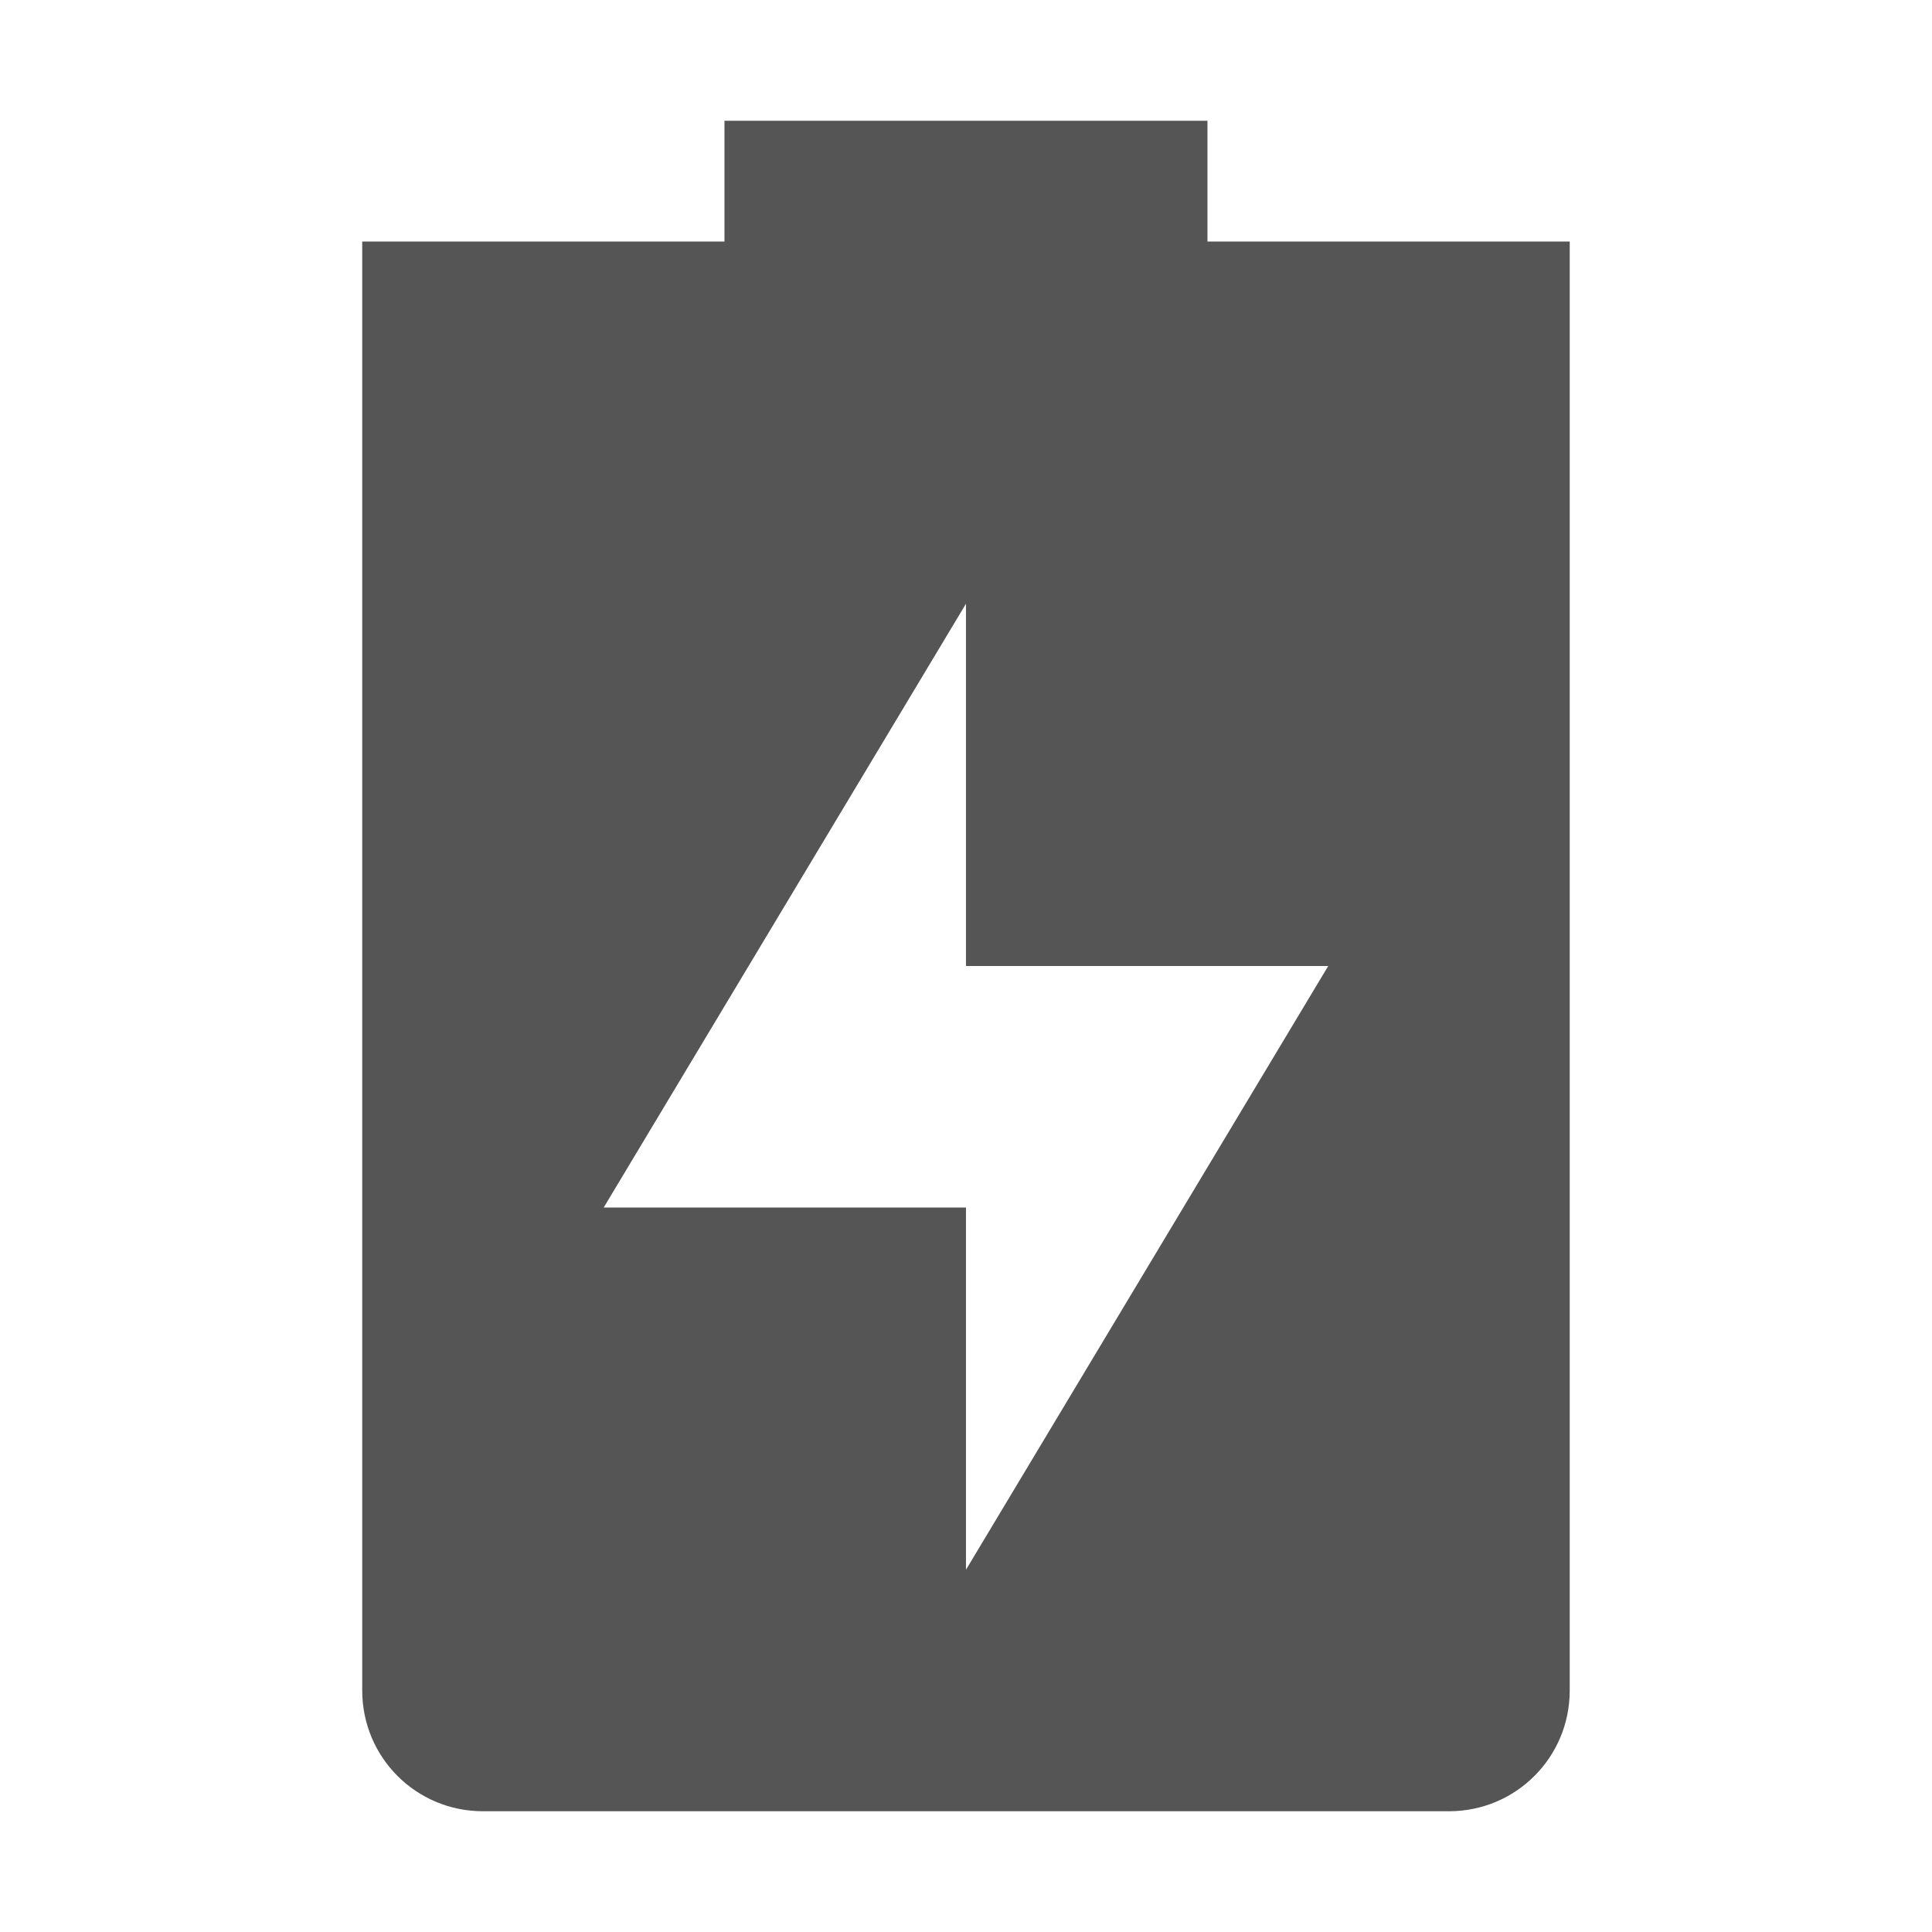
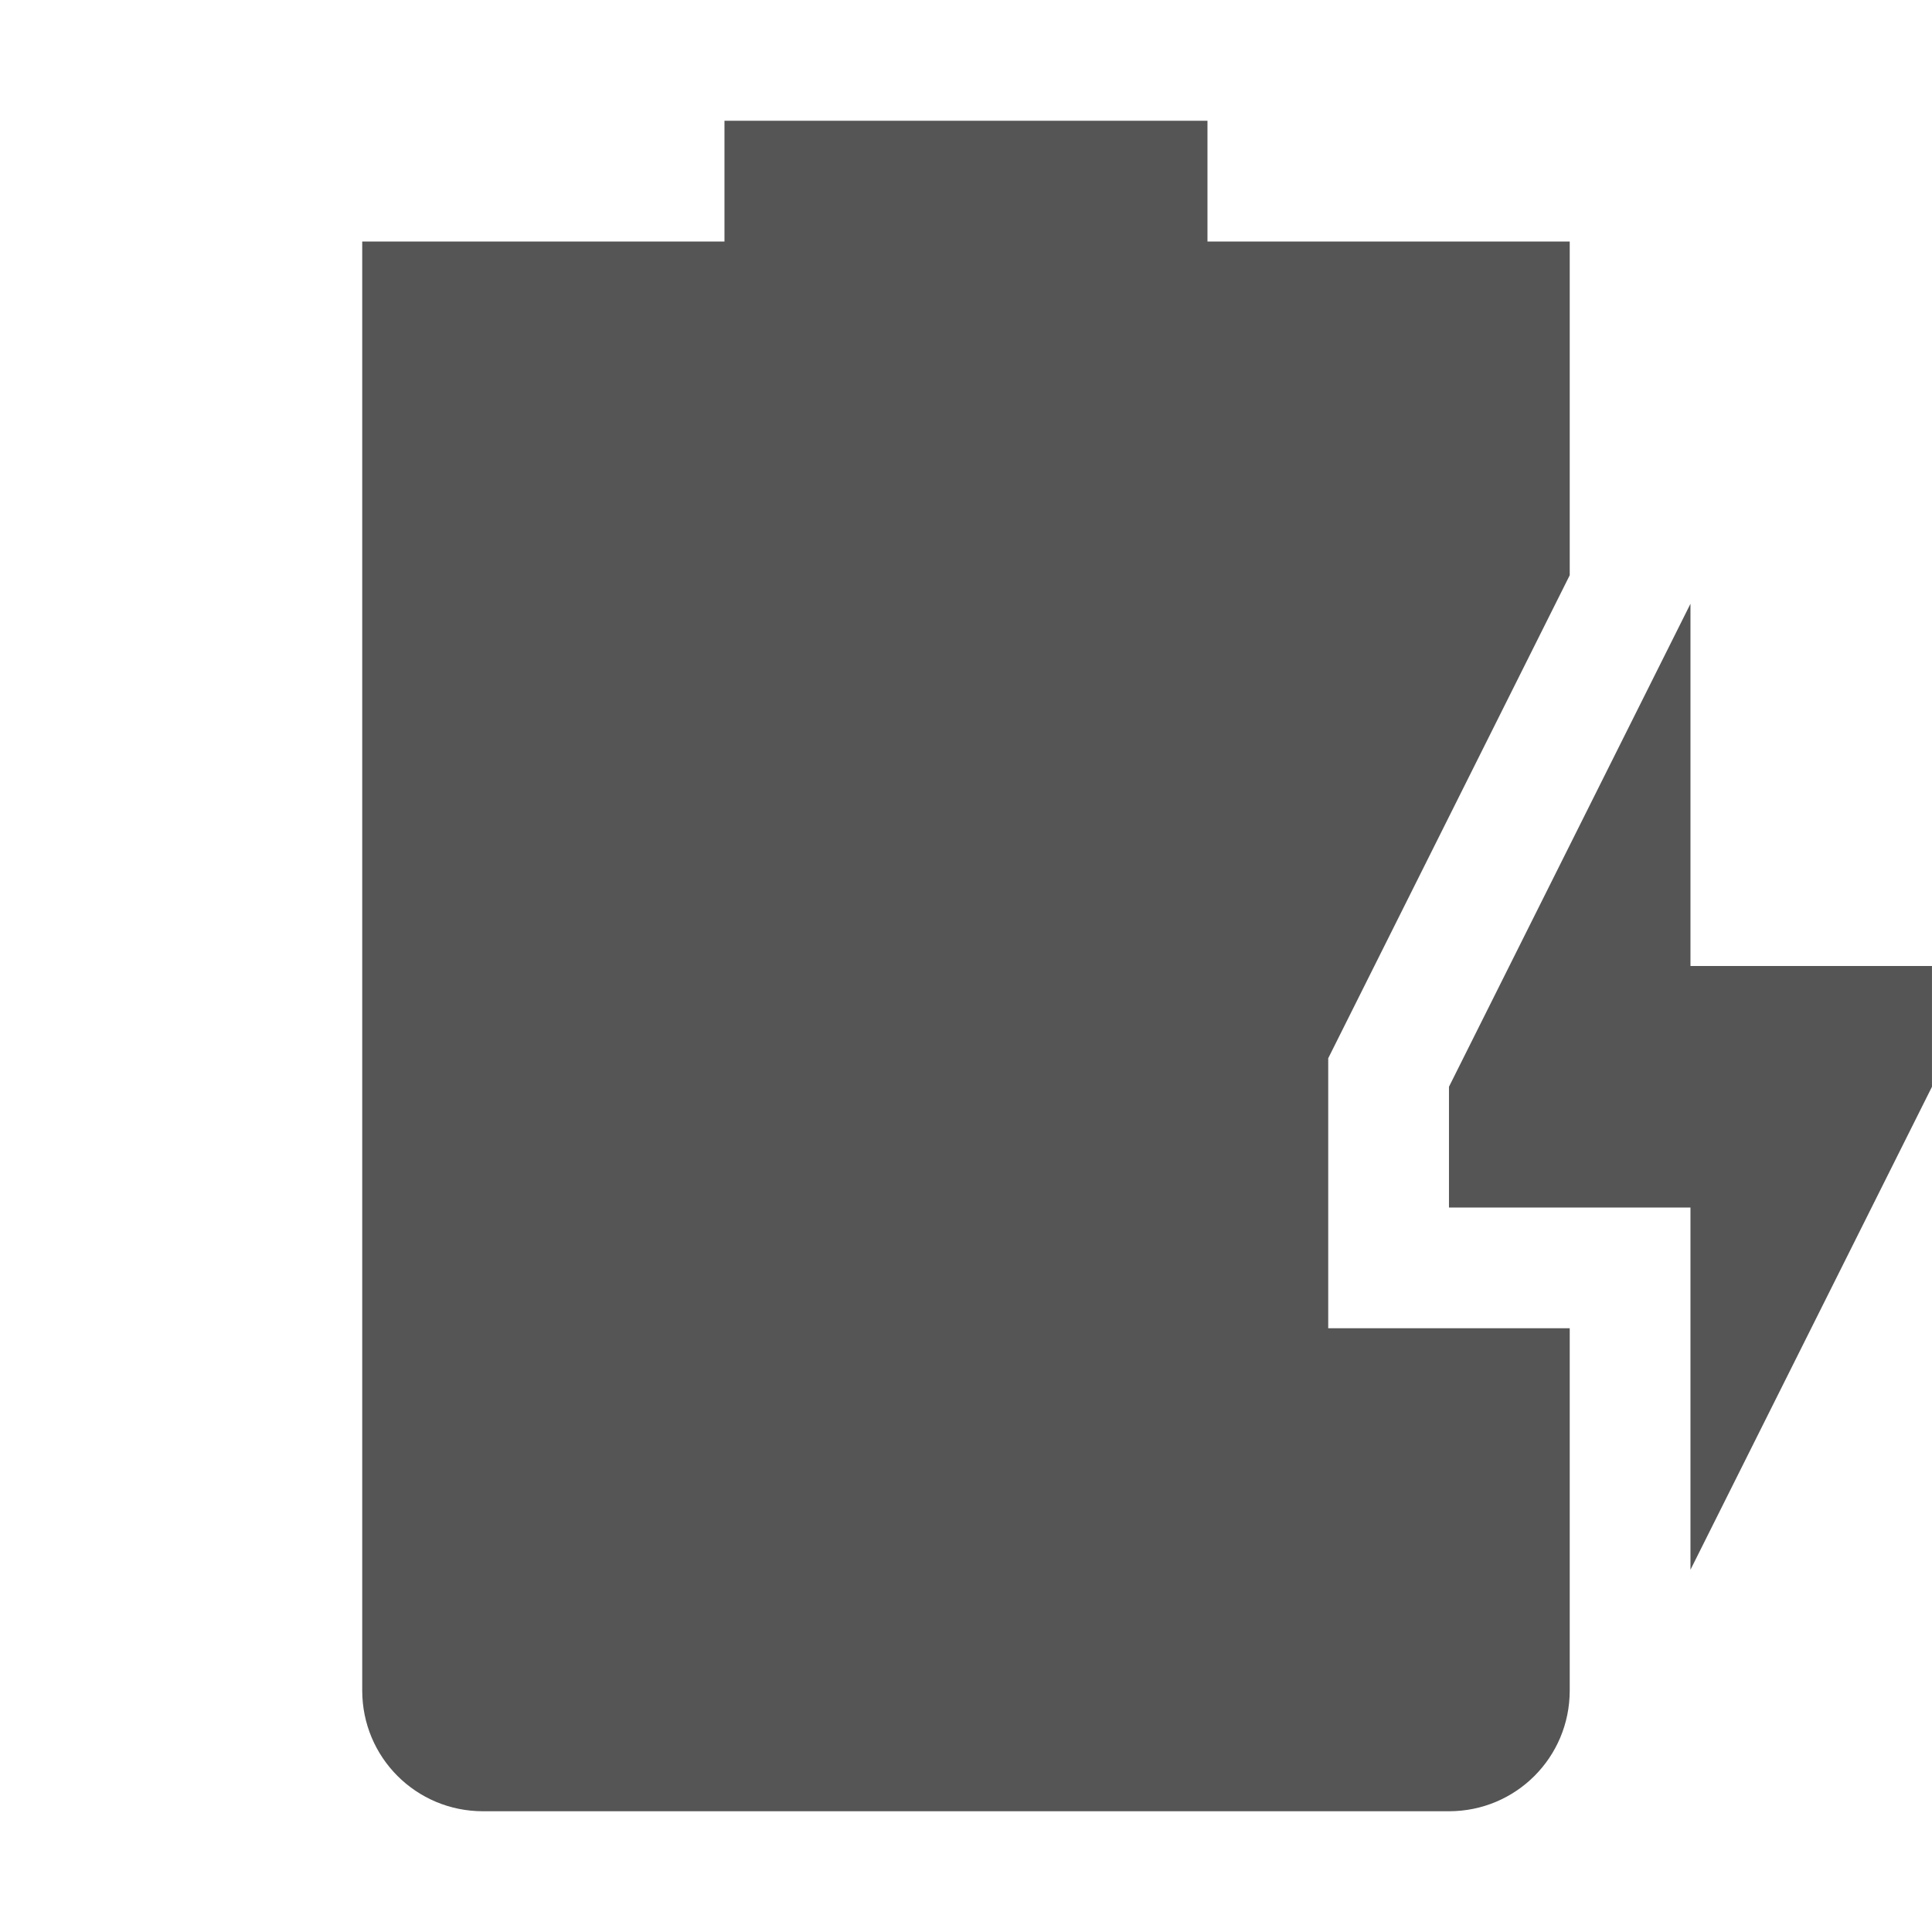
<svg xmlns="http://www.w3.org/2000/svg" xmlns:ns1="http://www.openswatchbook.org/uri/2009/osb" height="16" id="svg7384" style="enable-background:new" version="1.1" width="16">
  <defs id="defs7386">
+     <linearGradient id="linearGradient6882" ns1:paint="solid">
+       <stop id="stop6884" offset="0" style="stop-color:#555555;stop-opacity:1;" />
+     </linearGradient>
    <linearGradient id="linearGradient5606" ns1:paint="solid">
      <stop id="stop5608" offset="0" style="stop-color:#000000;stop-opacity:1;" />
    </linearGradient>
    <filter id="filter7554" style="color-interpolation-filters:sRGB">
      <feBlend id="feBlend7556" in2="BackgroundImage" mode="darken" />
    </filter>
  </defs>
-   <g id="layer9" style="display:inline" transform="translate(-385.0002,395)">
-     <path d="m 391,-394 0,1 -3,0 c 0,0 0,0.446 0,1 l 0,11 c 0,0.554 0.446,1 1,1 l 8,0 c 0.554,0 1,-0.446 1,-1 l 0,-11 c 0,-0.554 0,-1 0,-1 l -3,0 0,-1 z m 2,4 0,3 3,0 -3,5 0,-3 -3,0 z" id="path6748" style="fill:#555555;fill-opacity:1;stroke:none" />
+   <g id="layer9" style="display:inline" transform="translate(-385.0002,455)">
+     <path d="m 391,-454 0,1 -3,0 0,1 0,11 c 0,0.554 0.446,1 1,1 l 8,0 c 0.554,0 1,-0.446 1,-1 l 0,-1 0,-2 -2,0 0,-2.236 2,-4 0,-1.764 0,-1 -3,0 0,-1 -4,0 z m 8,4 -2,4 0,1 2,0 0,3 2,-4 0,-1 -2,0 0,-3 z" id="path6582" style="fill:#555555;fill-opacity:1;stroke:none" />
  </g>
-   <g id="layer10" style="display:inline;filter:url(#filter7554)" transform="translate(-385.0002,395)" />
-   <g id="layer1" style="display:inline" transform="translate(-144,-222)" />
-   <g id="layer14" style="display:inline" transform="translate(-385.0002,395)" />
-   <g id="layer15" style="display:inline" transform="translate(-385.0002,395)" />
-   <g id="g71291" style="display:inline" transform="translate(-385.0002,395)" />
-   <g id="layer2" style="display:inline" transform="translate(-144,-72)" />
-   <g id="g6058" style="display:inline" transform="translate(-144,-72)" />
-   <g id="layer12" style="display:inline" transform="translate(-385.0002,395)" />
+   <g id="layer10" style="display:inline;filter:url(#filter7554)" transform="translate(-385.0002,455)" />
+   <g id="layer1" style="display:inline" transform="translate(-144,-162)" />
+   <g id="layer14" style="display:inline" transform="translate(-385.0002,455)" />
+   <g id="layer15" style="display:inline" transform="translate(-385.0002,455)" />
+   <g id="g71291" style="display:inline" transform="translate(-385.0002,455)" />
+   <g id="layer2" style="display:inline" transform="translate(-144,-12)" />
+   <g id="layer12" style="display:inline" transform="translate(-385.0002,455)" />
</svg>
